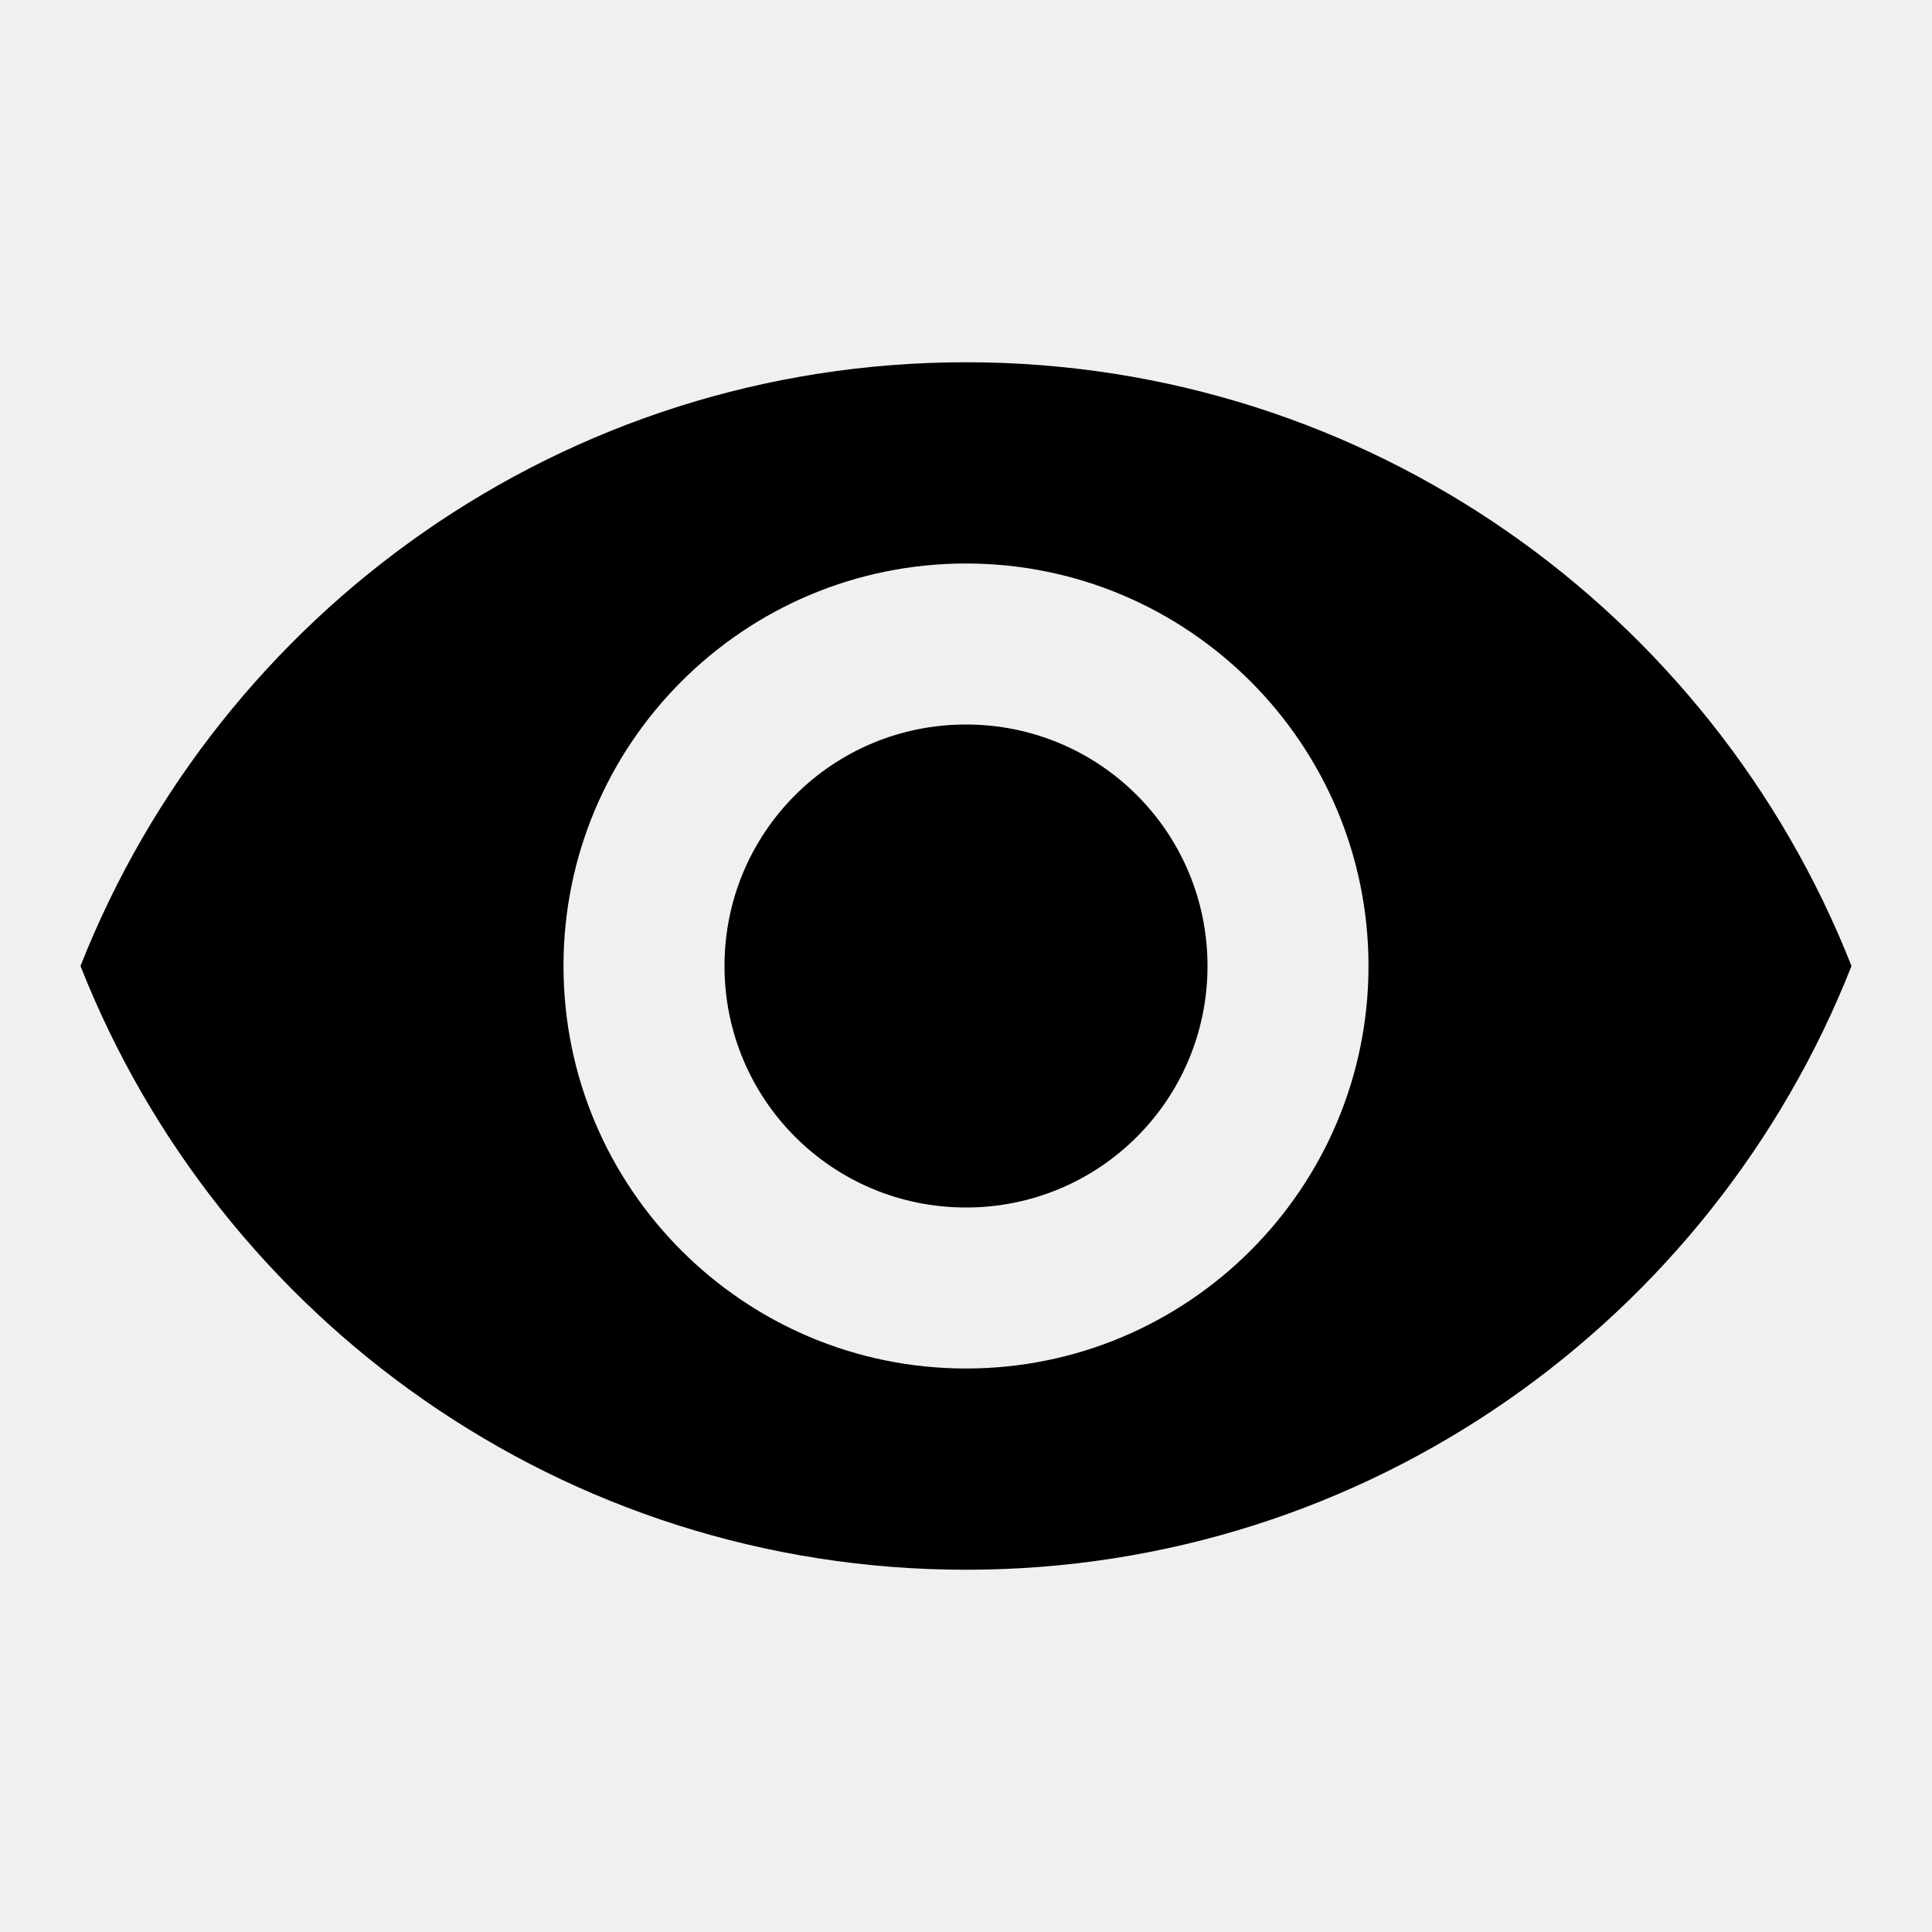
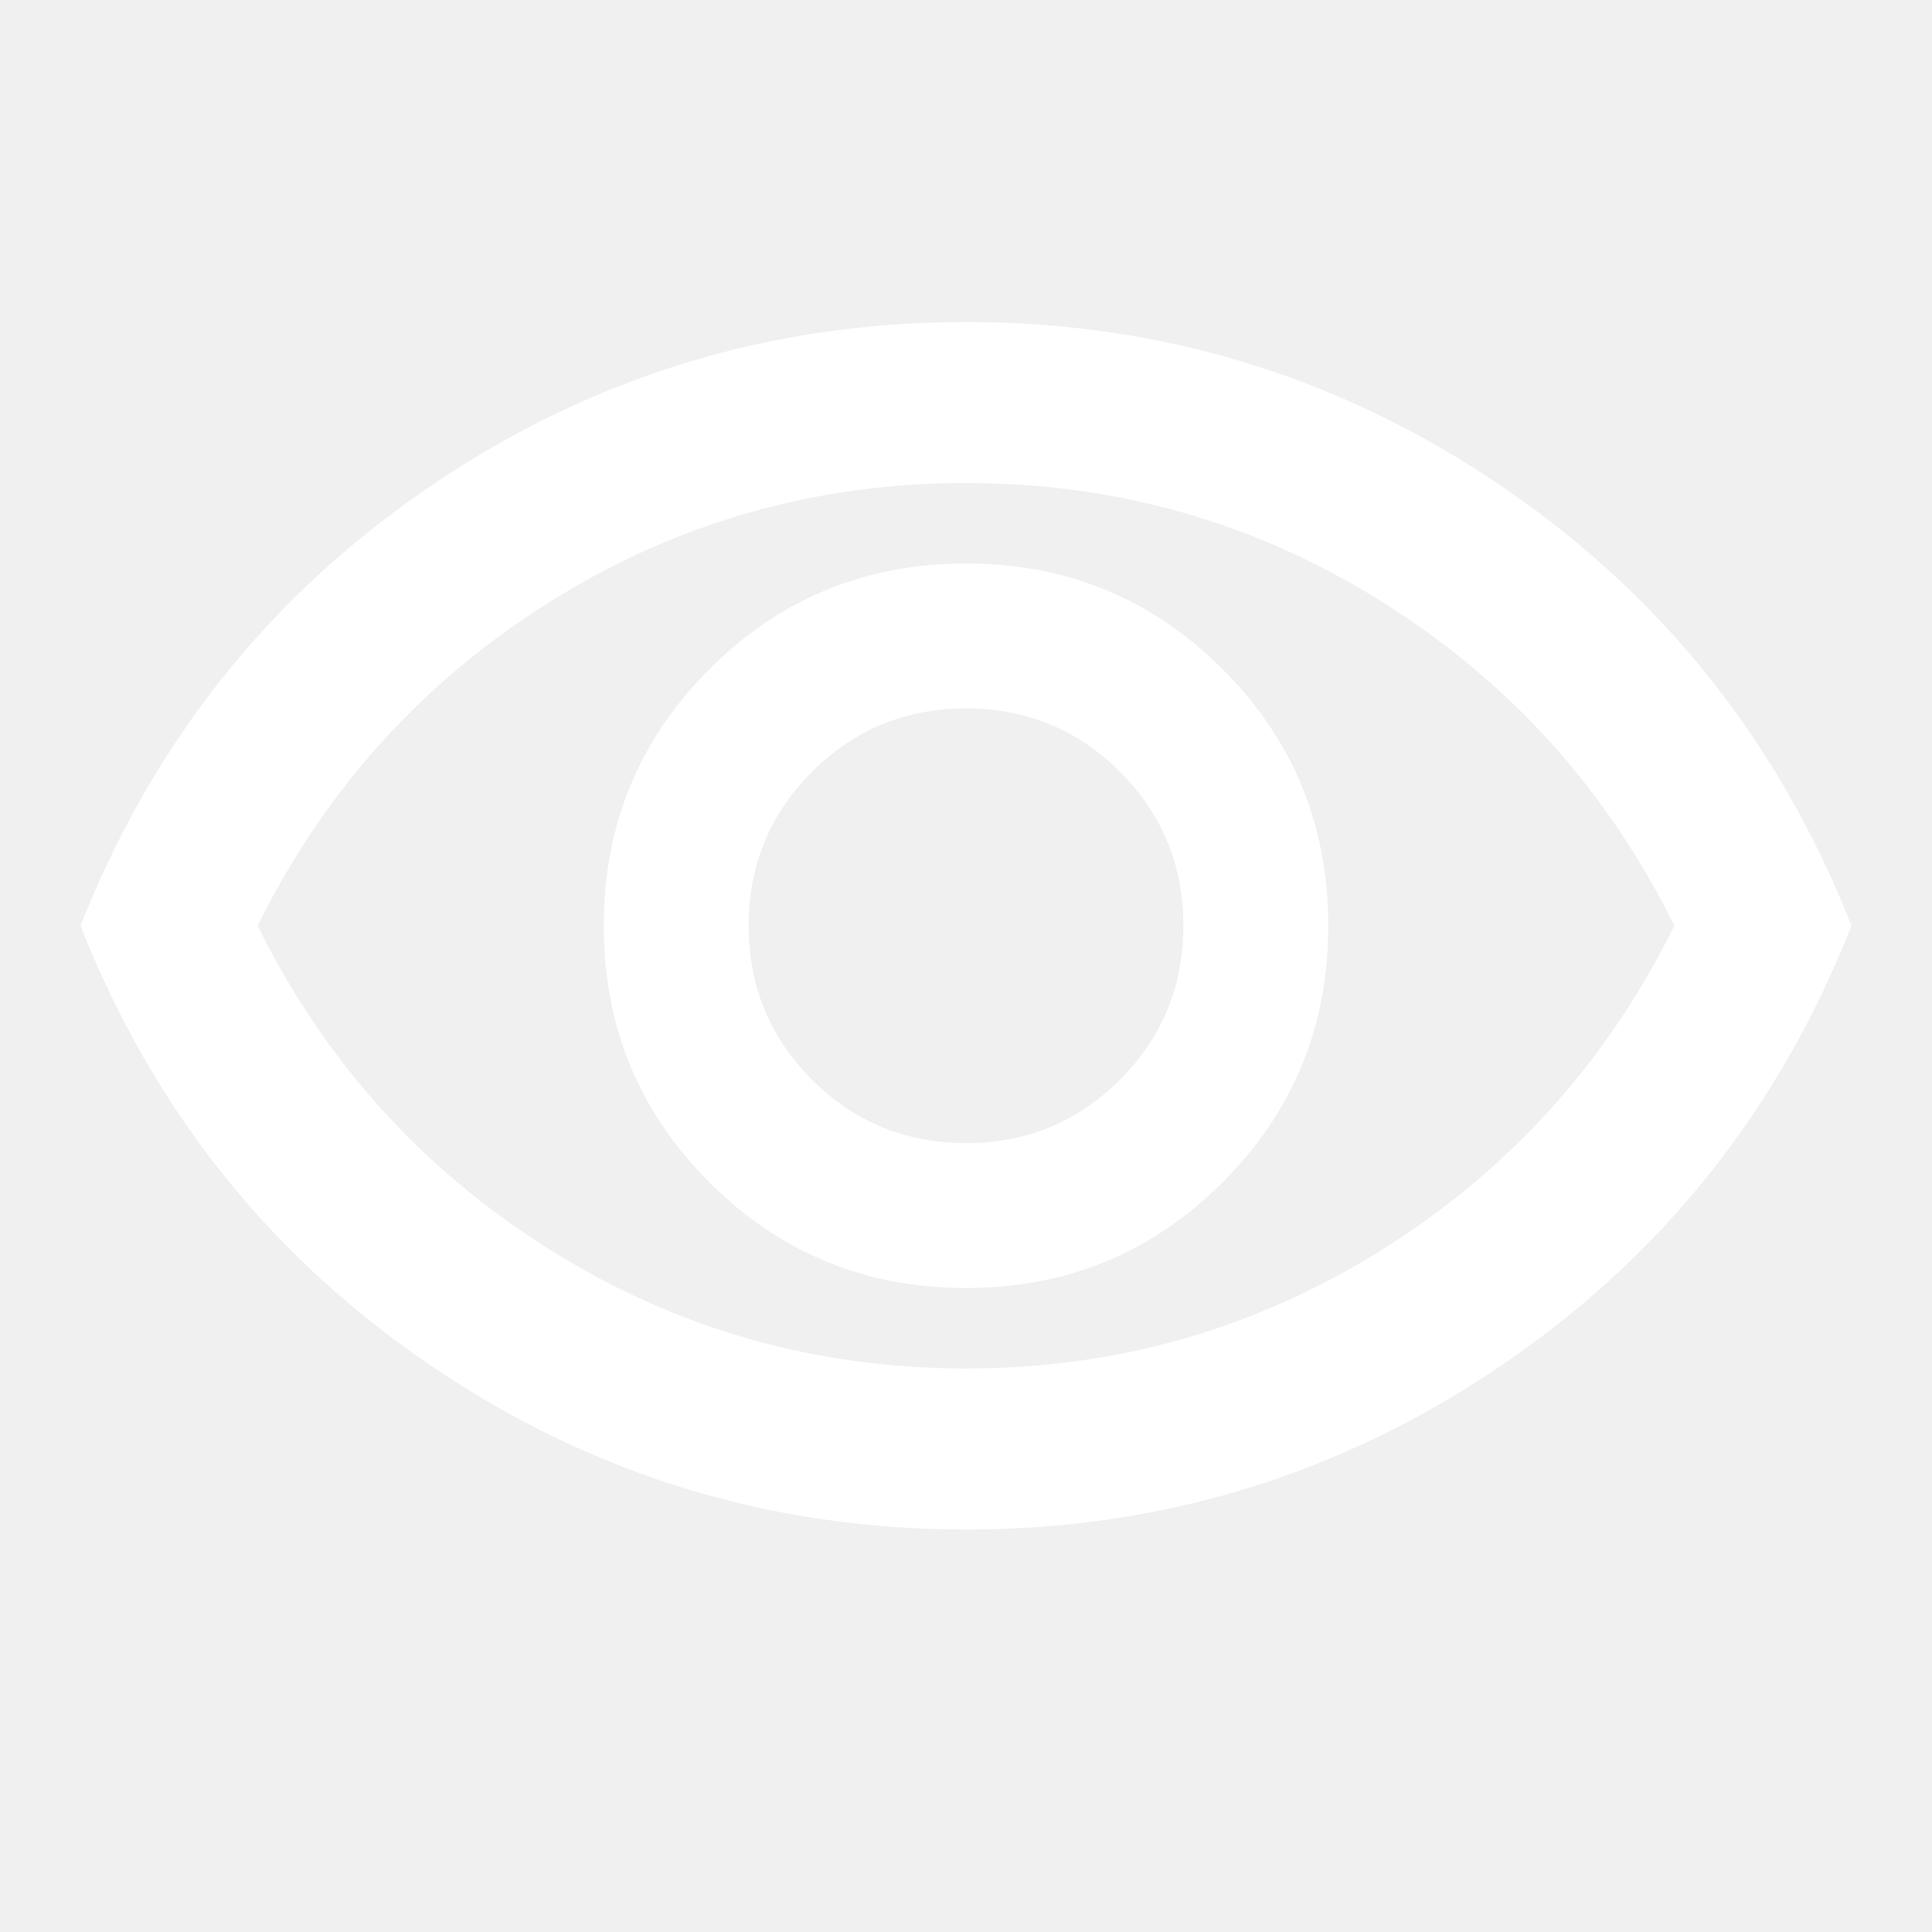
- <svg xmlns="http://www.w3.org/2000/svg" height="24" viewBox="0 0 24 24" width="24">
-   <path d="M0 0h24v24H0z" fill="none" />
-   <path d="M12 4.5C7 4.5 2.73 7.61 1 12c1.73 4.39 6 7.5 11 7.5s9.27-3.11 11-7.5c-1.73-4.39-6-7.5-11-7.5zM12 17c-2.76 0-5-2.24-5-5s2.24-5 5-5 5 2.24 5 5-2.24 5-5 5zm0-8c-1.66 0-3 1.34-3 3s1.34 3 3 3 3-1.34 3-3-1.34-3-3-3z" fill="currentColor" />
+ <svg xmlns="http://www.w3.org/2000/svg" height="24px" viewBox="0 -960 960 960" width="24px" fill="#ffffff">
+   <path d="M480-320q75 0 127.5-52.5T660-500q0-75-52.5-127.5T480-680q-75 0-127.5 52.5T300-500q0 75 52.5 127.5T480-320Zm0-72q-45 0-76.5-31.5T372-500q0-45 31.5-76.5T480-608q45 0 76.5 31.5T588-500q0 45-31.5 76.5T480-392Zm0 192q-146 0-266-81.5T40-500q54-137 174-218.5T480-800q146 0 266 81.5T920-500q-54 137-174 218.5T480-200Zm0-300Zm0 220q113 0 207.5-59.5T832-500q-50-101-144.5-160.5T480-720q-113 0-207.5 59.5T128-500q50 101 144.5 160.5T480-280Z" />
</svg>
